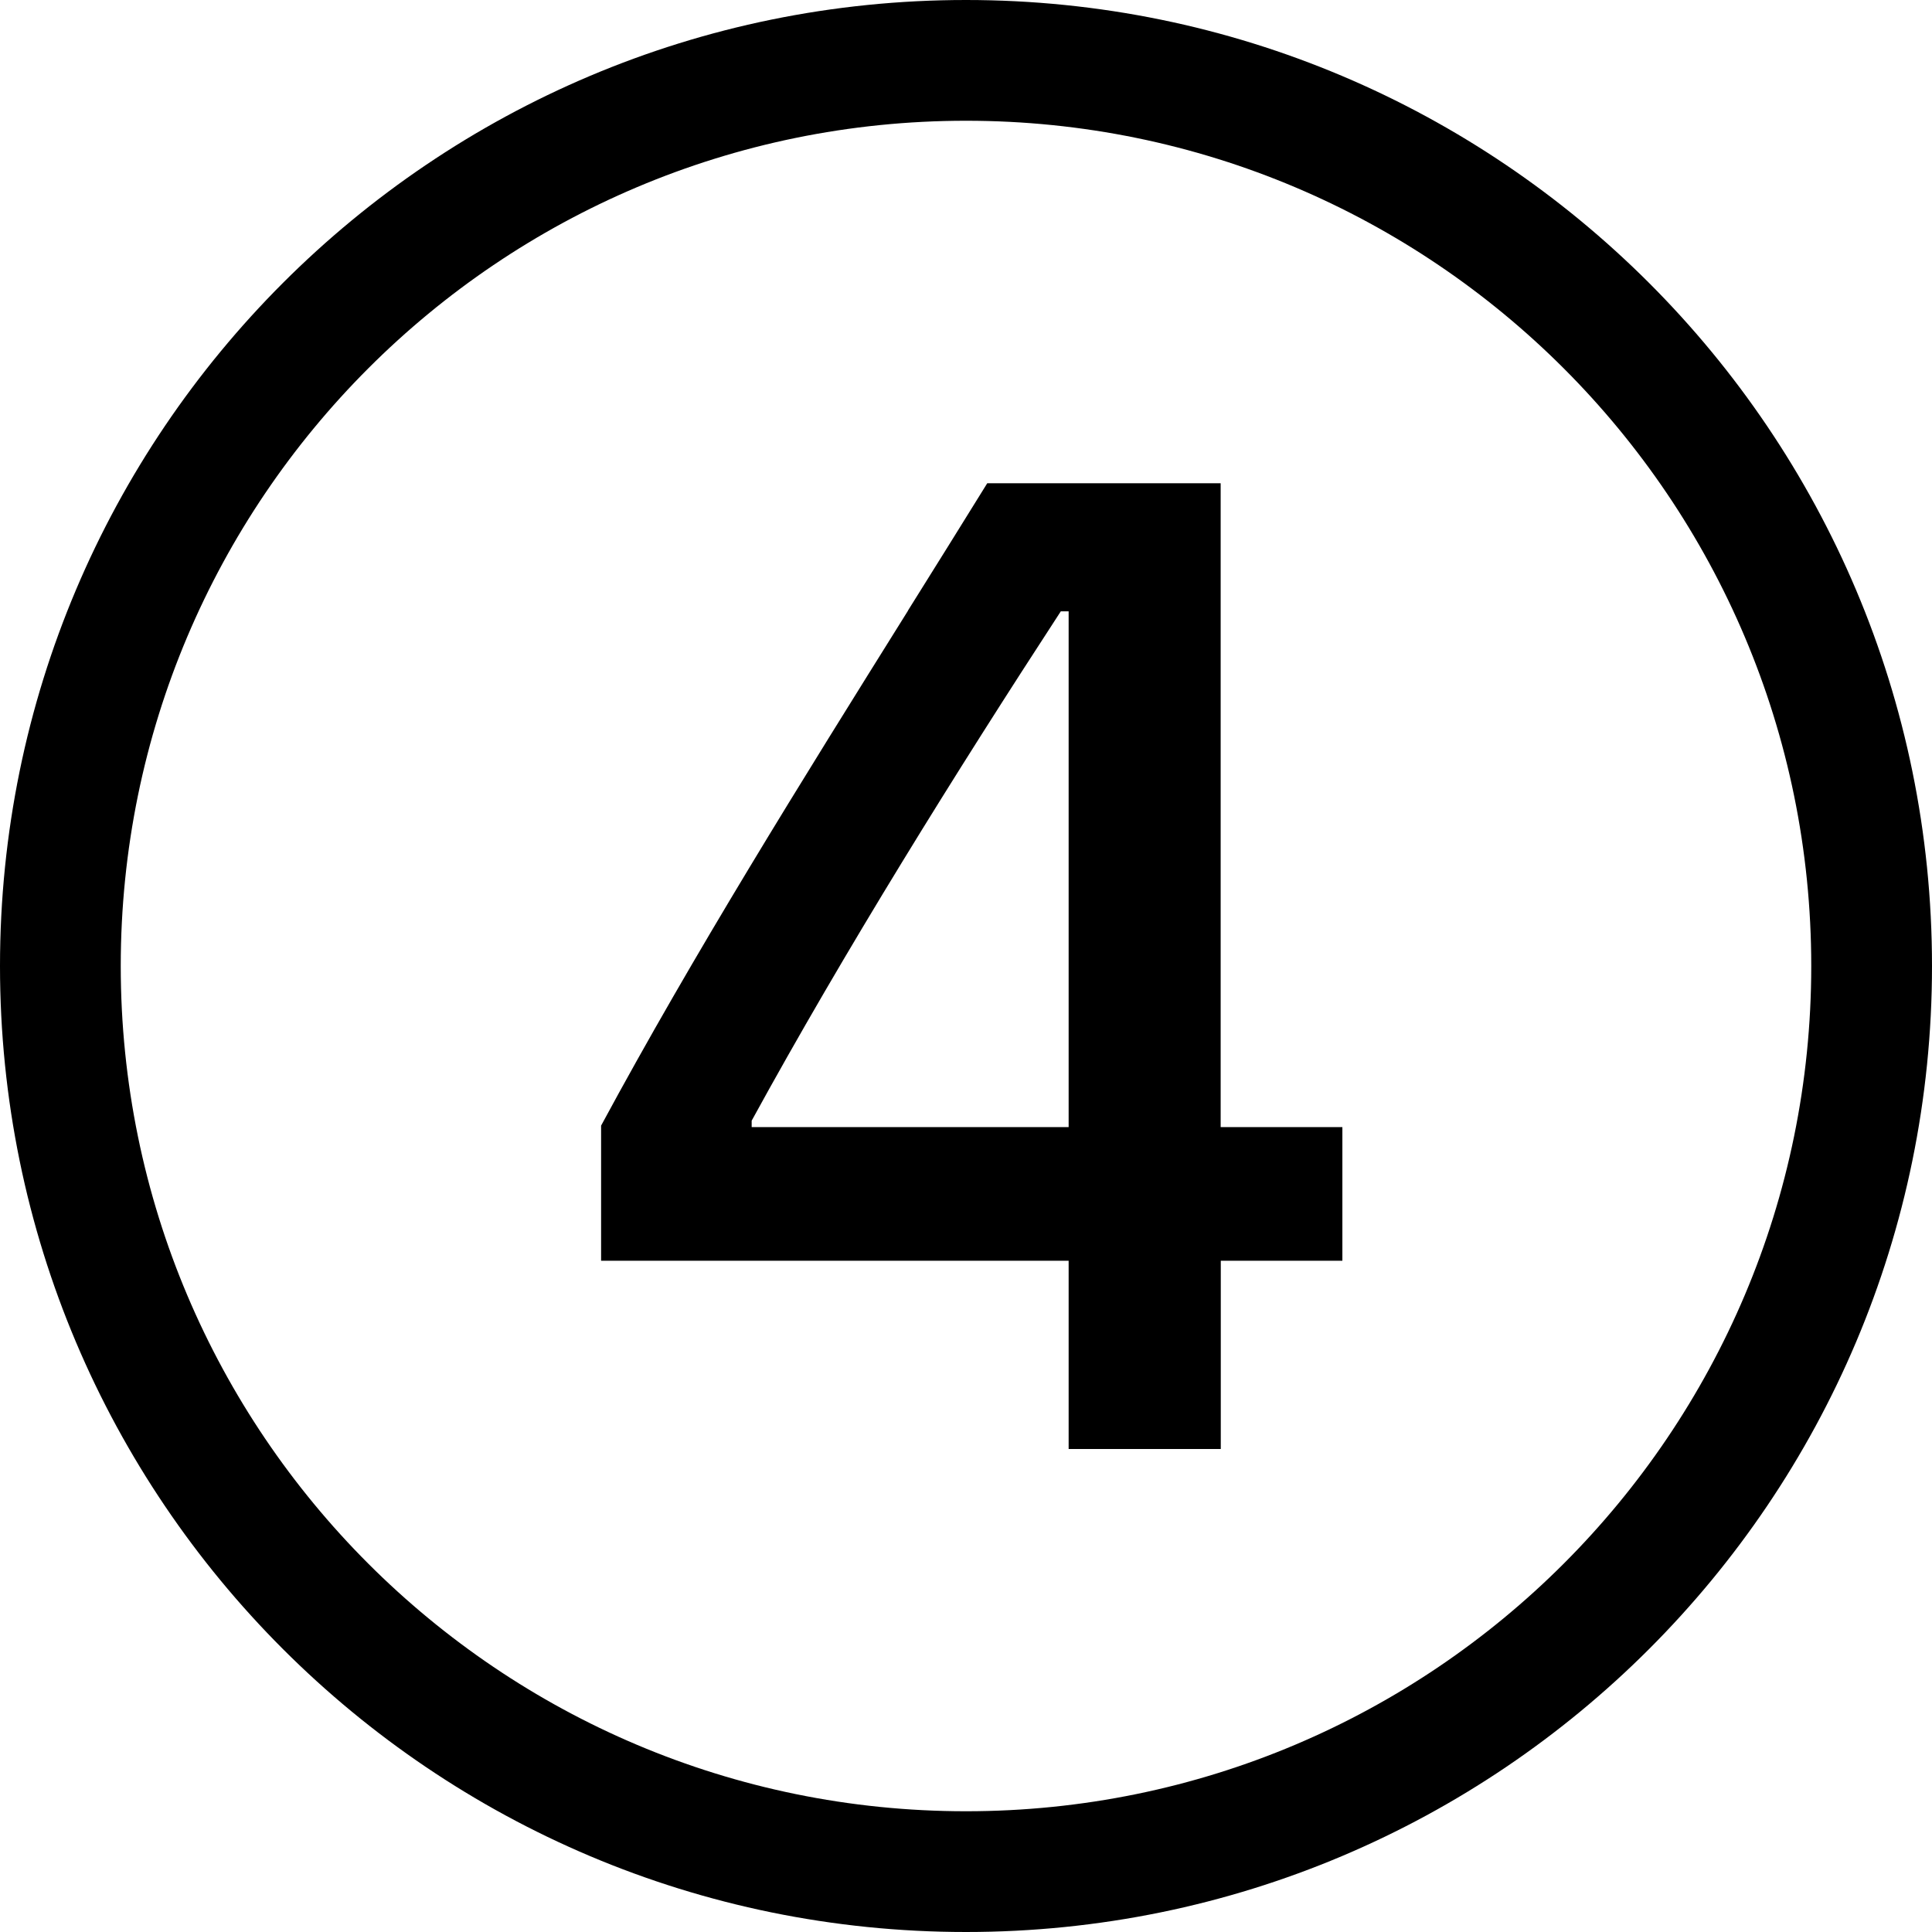
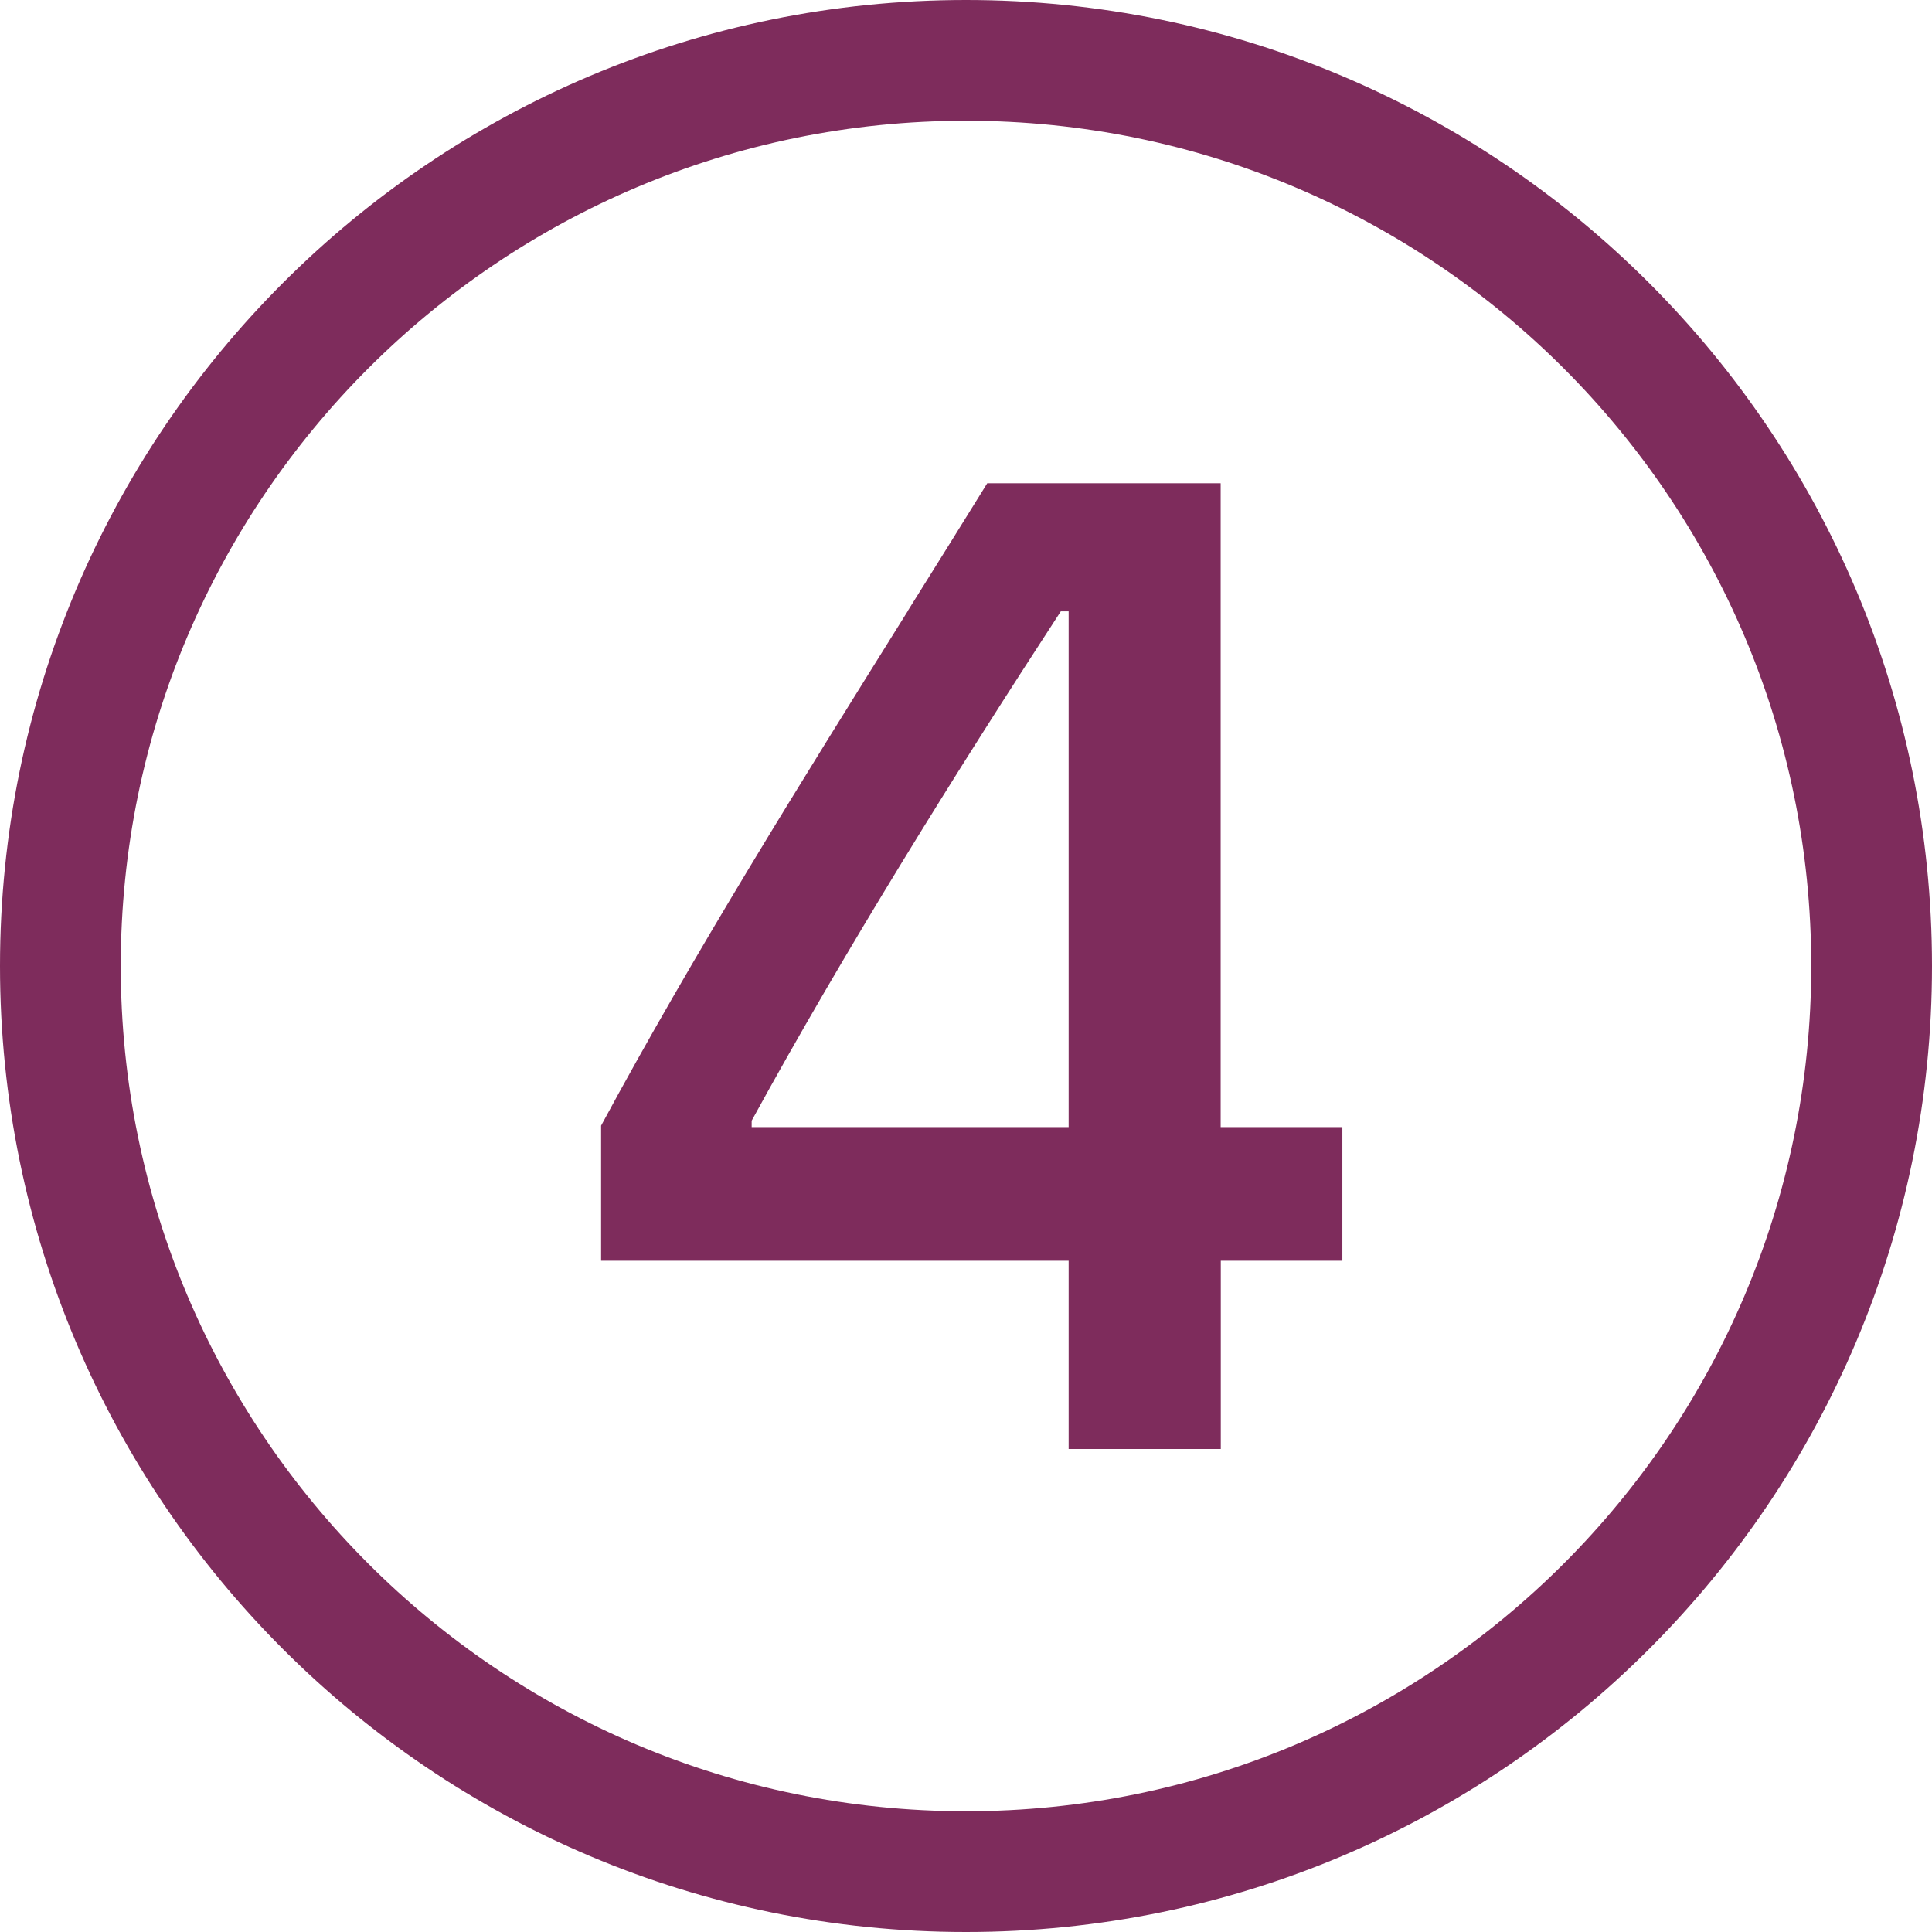
- <svg xmlns="http://www.w3.org/2000/svg" width="16" height="16" fill="currentColor" class="bi bi-4-circle" viewBox="0 0 16 16">
+ <svg xmlns="http://www.w3.org/2000/svg" width="16" height="16" fill="#7E2C5C" class="bi bi-4-circle" viewBox="0 0 16 16">
  <path d="M7.519 5.057q.33-.527.657-1.055h1.933v5.332h1.008v1.107H10.11V12H8.85v-1.559H4.978V9.322c.77-1.427 1.656-2.847 2.542-4.265ZM6.225 9.281v.053H8.85V5.063h-.065c-.867 1.33-1.787 2.806-2.56 4.218" />
  <path d="M16 8A8 8 0 1 1 0 8a8 8 0 0 1 16 0M1 8a7 7 0 1 0 14 0A7 7 0 0 0 1 8" />
</svg>
